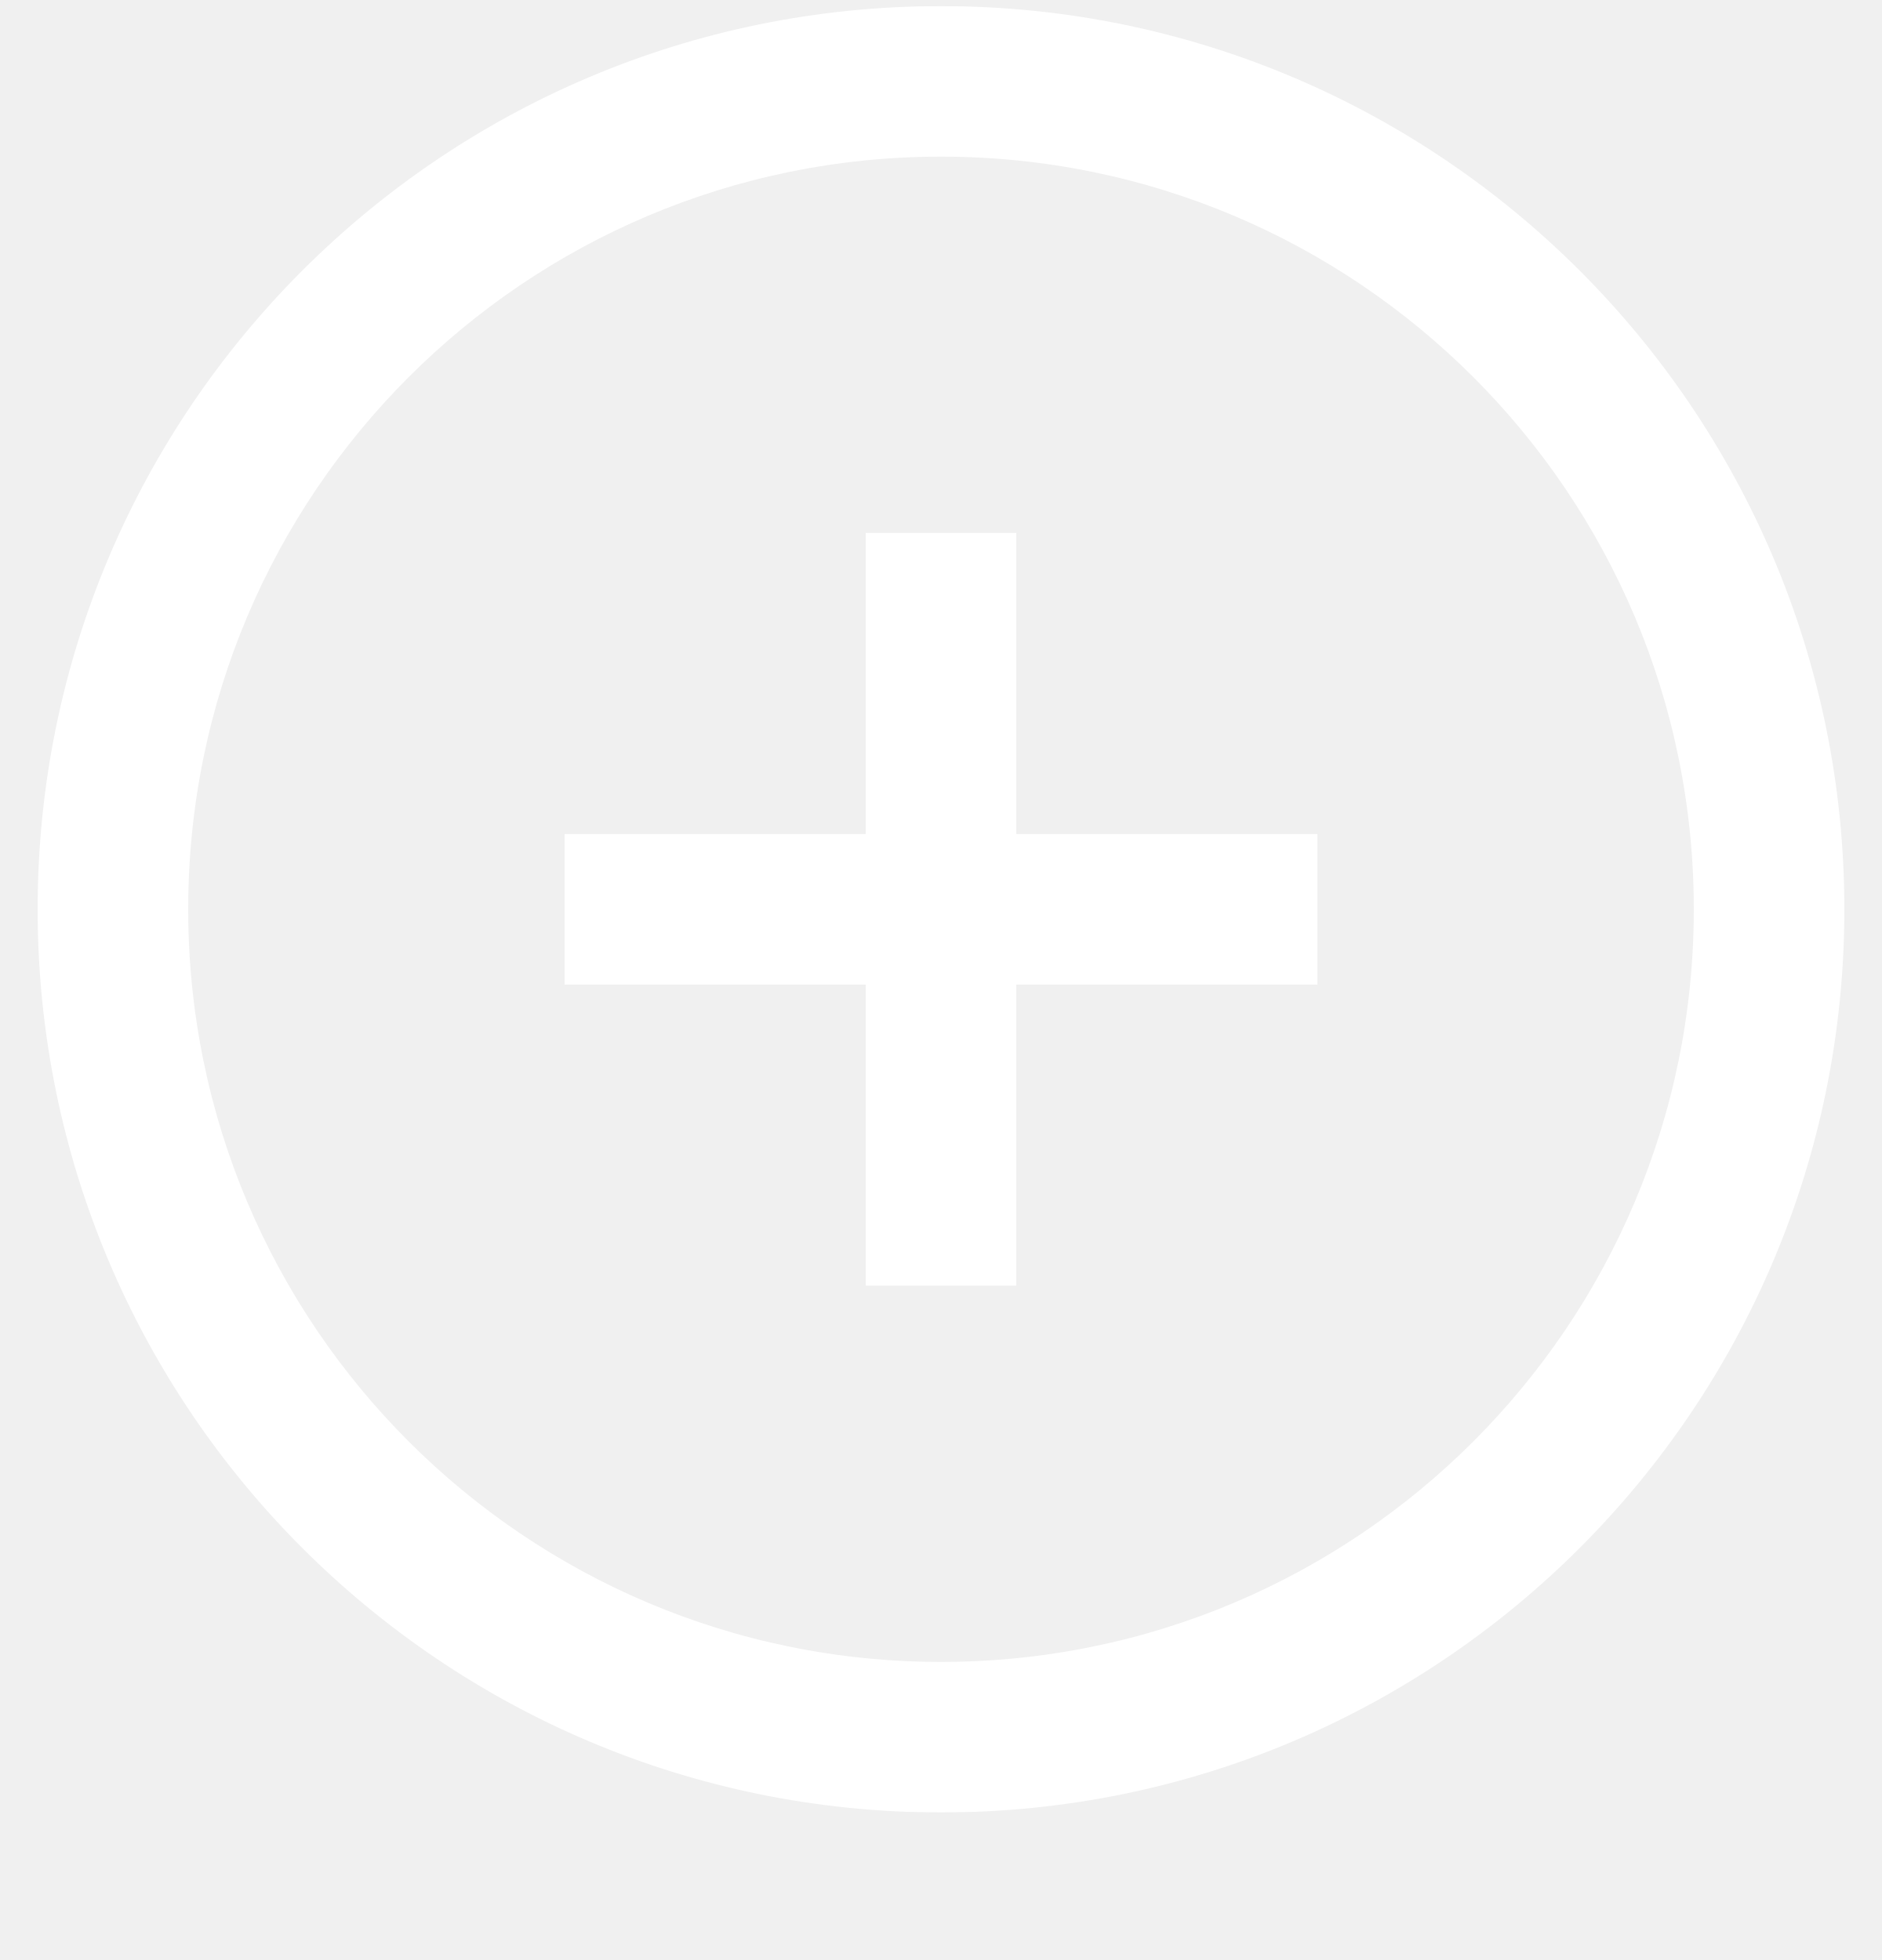
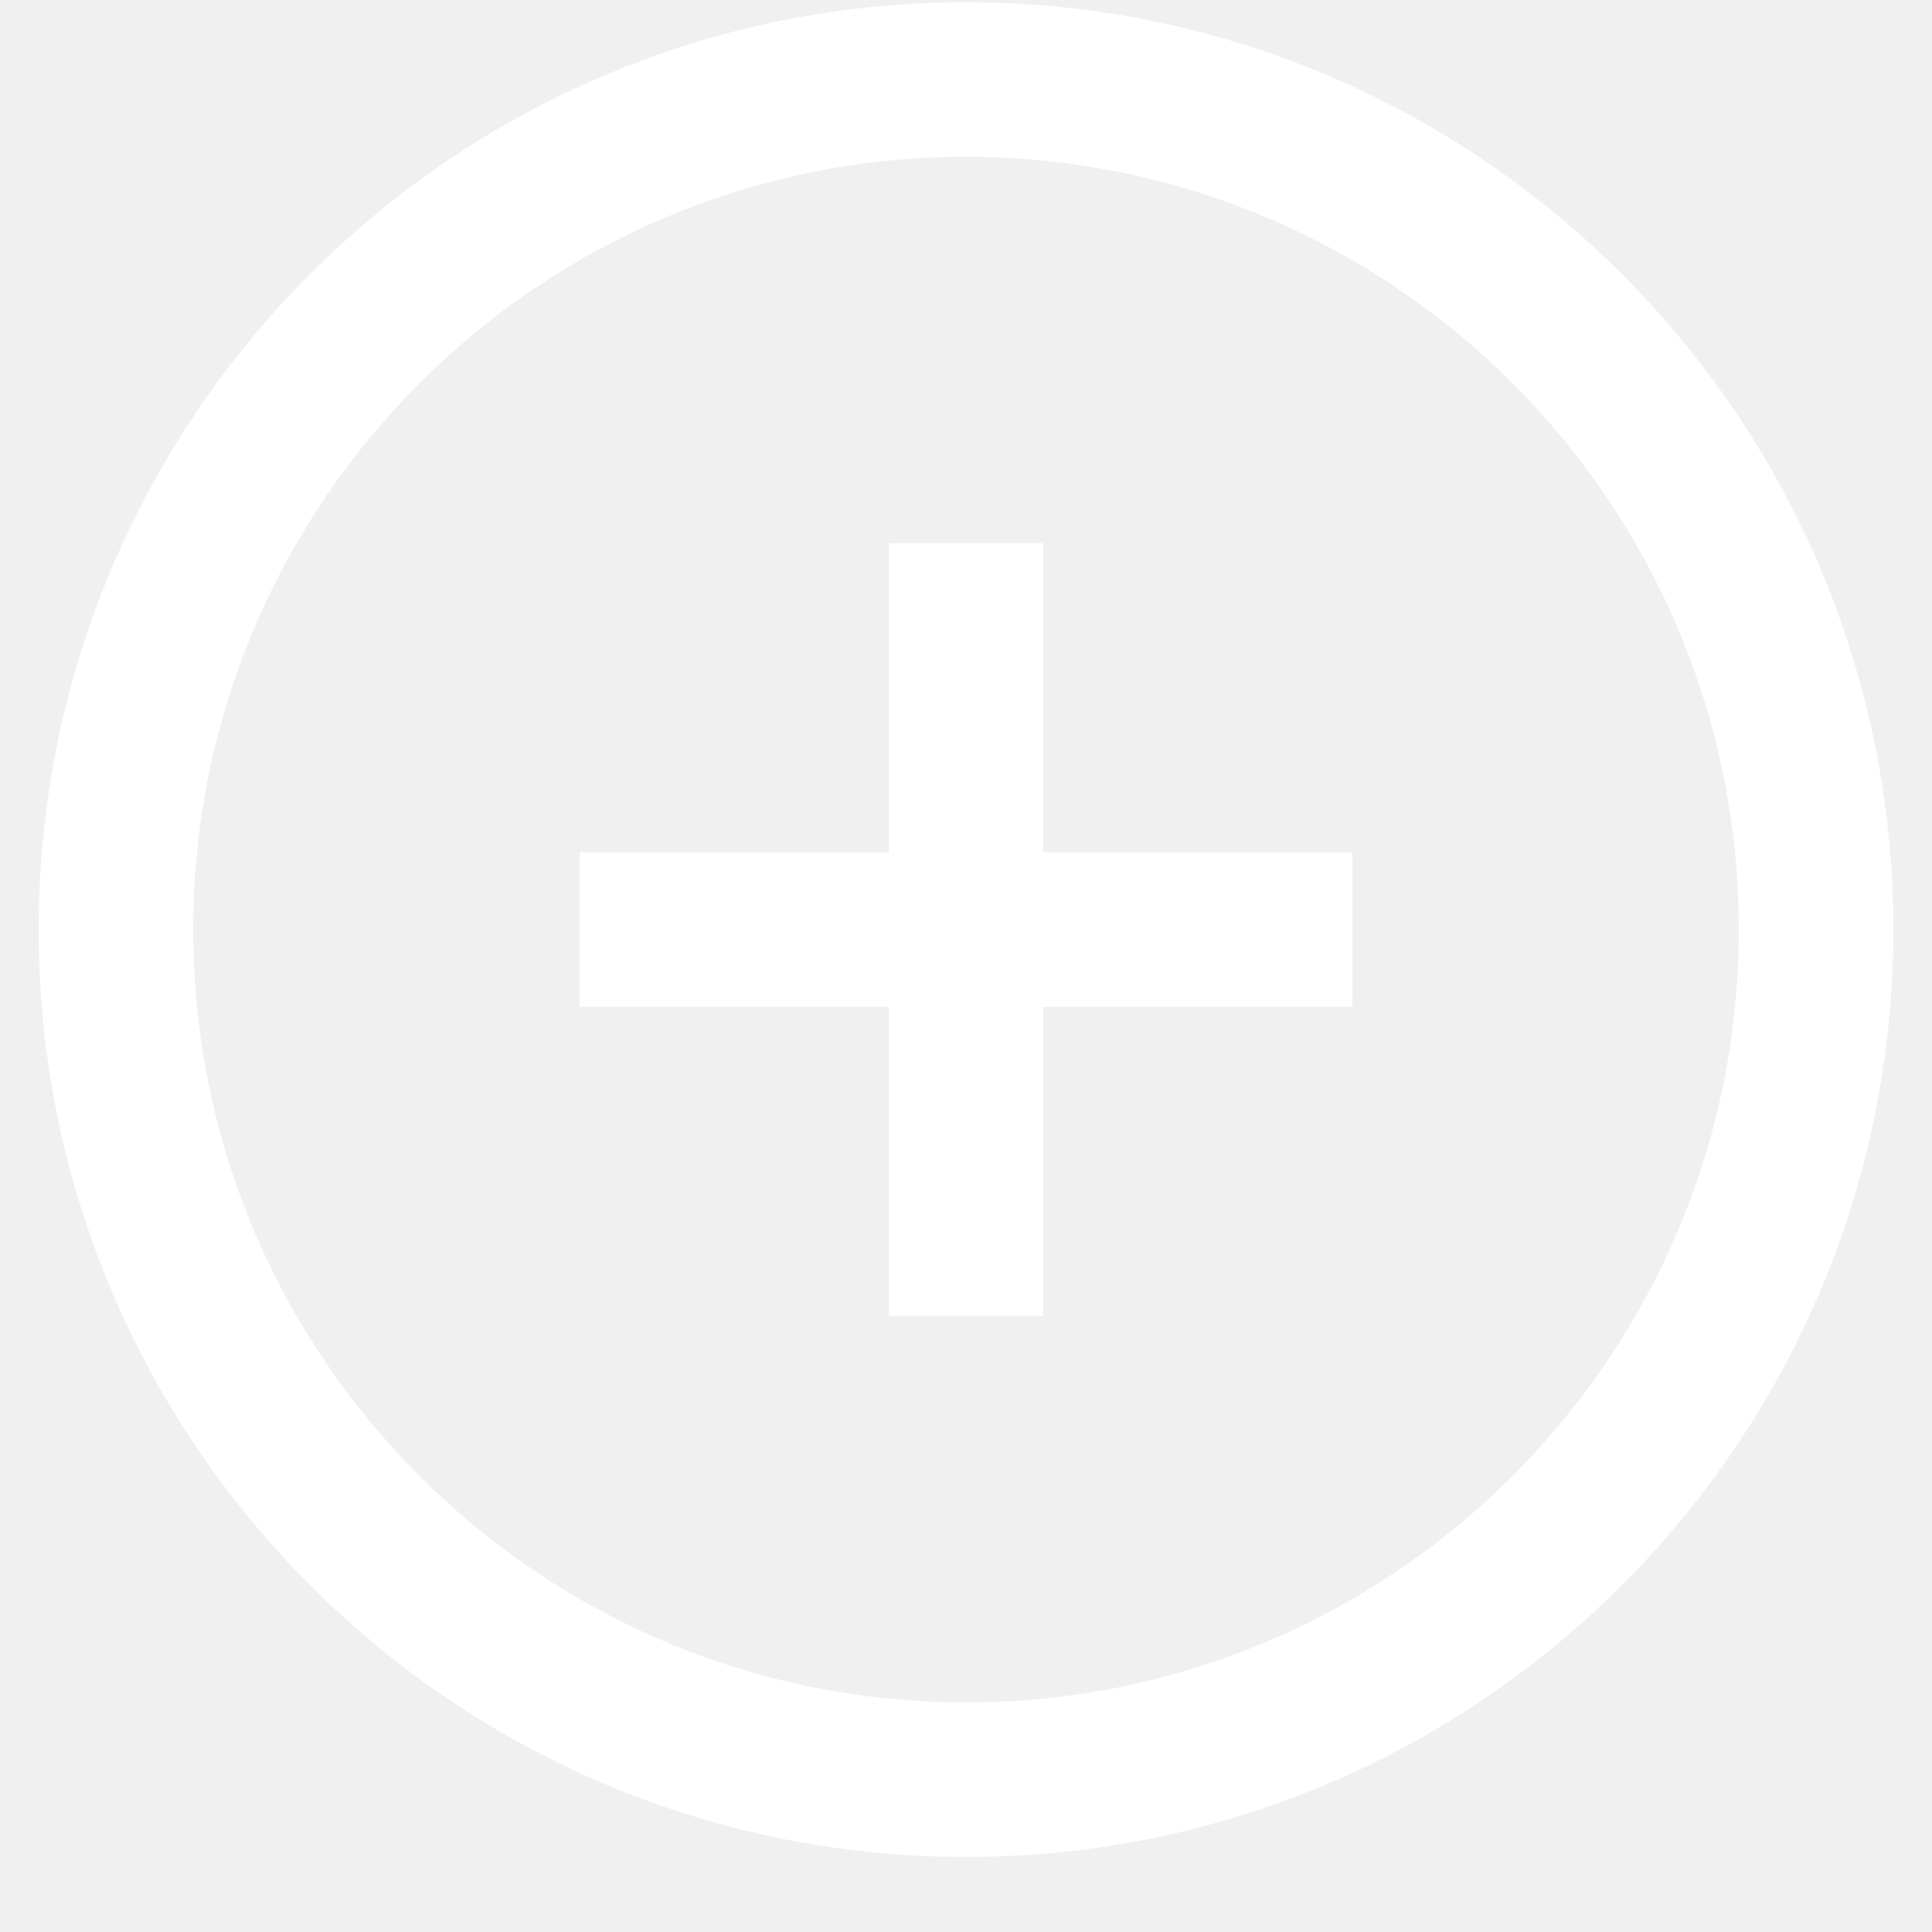
- <svg xmlns="http://www.w3.org/2000/svg" width="24" height="25" viewBox="0 0 24 25" fill="none">
-   <g clip-path="url(#clip0_4_2718)">
-     <mask id="mask0_4_2718" style="mask-type:luminance" maskUnits="userSpaceOnUse" x="0" y="0" width="24" height="24">
-       <path d="M23.52 0.078H0.48V23.118H23.52V0.078Z" fill="white" />
+ <svg xmlns="http://www.w3.org/2000/svg" width="24" height="24" viewBox="0 0 24 24" fill="none">
+   <g clip-path="url(#clip0_49_745)">
+     <mask id="mask0_49_745" style="mask-type:luminance" maskUnits="userSpaceOnUse" x="0" y="0" width="24" height="24">
+       <path d="M23.52 0.028H0.48V23.068H23.52V0.028Z" fill="white" />
    </mask>
-     <g mask="url(#mask0_4_2718)">
-       <path fill-rule="evenodd" clip-rule="evenodd" d="M21.6 11.598C21.6 16.9 17.302 21.198 12 21.198C6.698 21.198 2.4 16.9 2.4 11.598C2.4 6.296 6.698 1.998 12 1.998C17.302 1.998 21.6 6.296 21.6 11.598ZM23.52 11.598C23.52 17.96 18.362 23.118 12 23.118C5.637 23.118 0.48 17.96 0.48 11.598C0.48 5.236 5.637 0.078 12 0.078C18.362 0.078 23.52 5.236 23.52 11.598ZM11.04 10.638V6.798H12.96V10.638H16.8V12.558H12.96V16.398H11.04V12.558H7.2V10.638H11.04Z" fill="white" />
+     <g mask="url(#mask0_49_745)">
+       <path fill-rule="evenodd" clip-rule="evenodd" d="M21.6 11.548C21.6 16.85 17.302 21.148 12 21.148C6.698 21.148 2.4 16.85 2.4 11.548C2.4 6.246 6.698 1.948 12 1.948C17.302 1.948 21.6 6.246 21.6 11.548ZM23.52 11.548C23.52 17.91 18.362 23.068 12 23.068C5.637 23.068 0.48 17.91 0.48 11.548C0.48 5.186 5.637 0.028 12 0.028C18.362 0.028 23.52 5.186 23.52 11.548ZM11.04 10.588V6.748H12.96V10.588H16.8V12.508H12.96V16.348H11.04V12.508H7.2V10.588H11.04Z" fill="white" />
    </g>
  </g>
  <defs>
-     <clipPath id="clip0_4_2718">
-       <rect width="24" height="24" fill="white" transform="translate(0 0.0507812)" />
+     <clipPath id="clip0_49_745">
+       <rect width="24" height="24" fill="white" transform="translate(0 0.000488281)" />
    </clipPath>
  </defs>
</svg>
